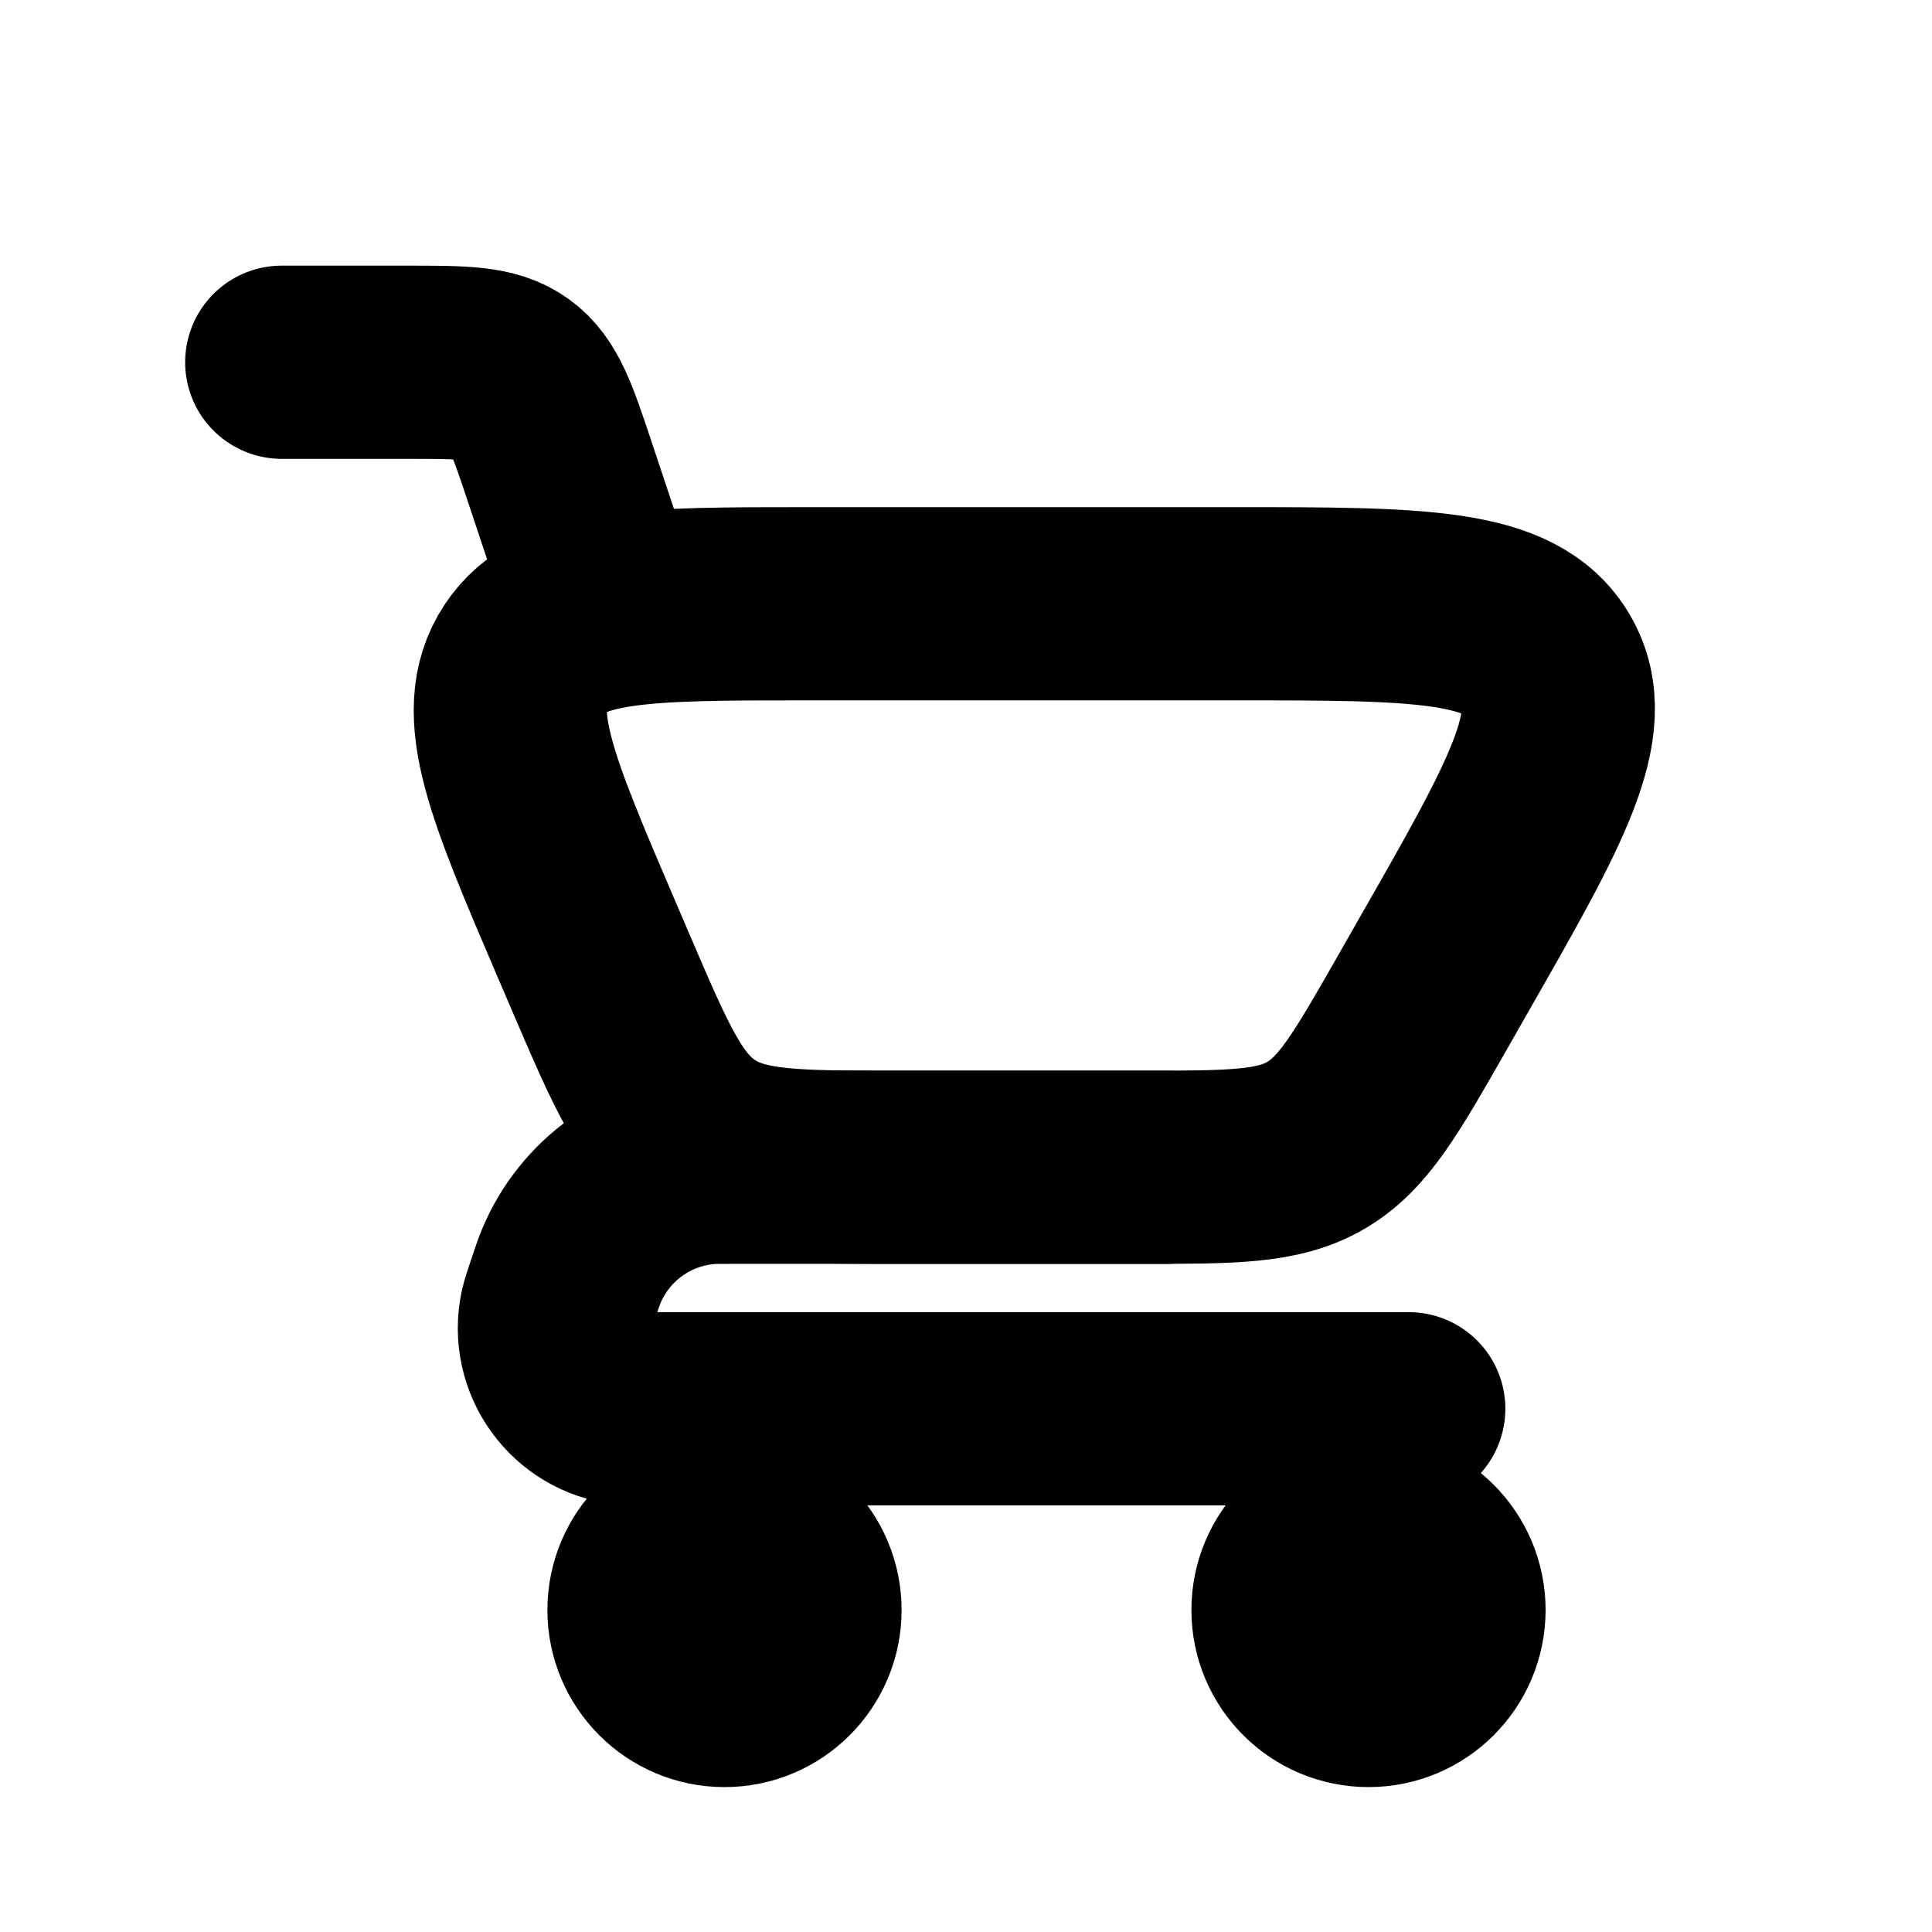
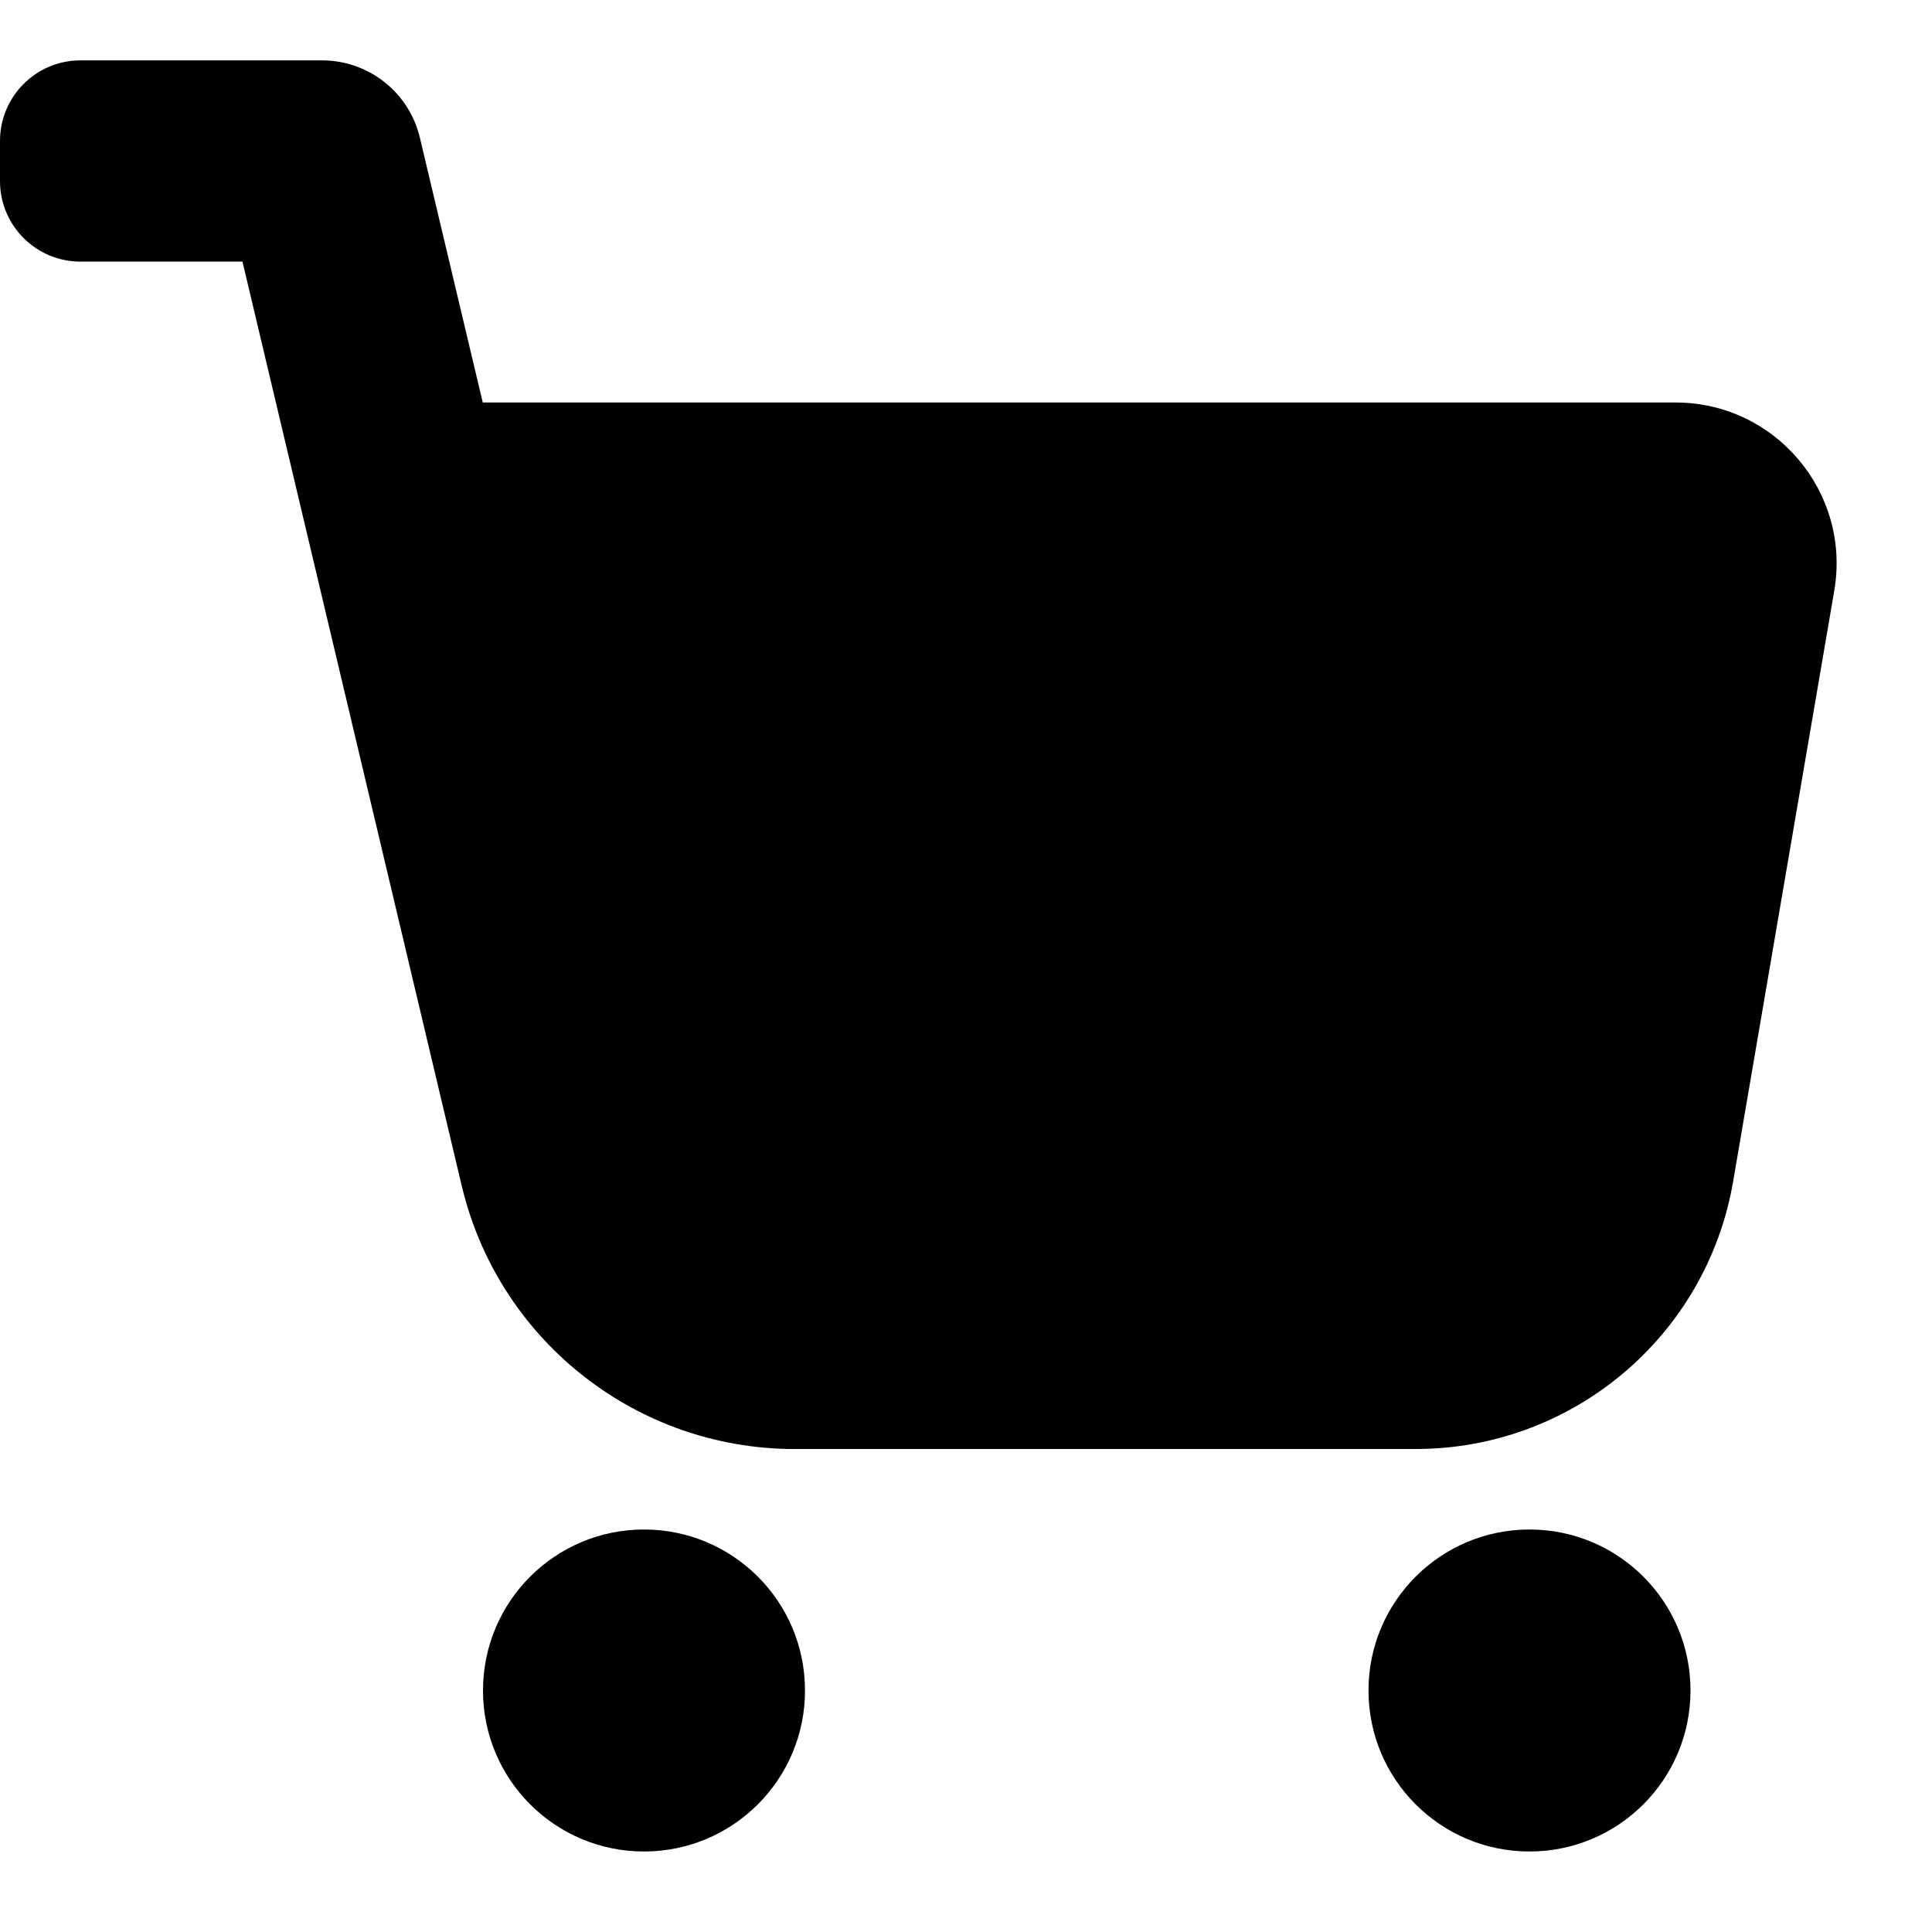
- <svg xmlns="http://www.w3.org/2000/svg" width="800px" height="800px" viewBox="0 0 24 24" fill="none" stroke="#000000" stroke-width="2.4">
-   <g id="SVGRepo_bgCarrier" stroke-width="0" />
-   <g id="SVGRepo_tracerCarrier" stroke-linecap="round" stroke-linejoin="round" />
-   <g id="SVGRepo_iconCarrier">
-     <path d="M3.5 4.5H5.058C5.754 4.5 6.102 4.5 6.364 4.689C6.626 4.878 6.736 5.208 6.956 5.868L7.5 7.5" stroke="#000000" stroke-linecap="round" />
-     <path d="M17.5 17.5H8.051C7.905 17.5 7.832 17.5 7.776 17.494C7.189 17.428 6.786 16.869 6.909 16.291C6.921 16.237 6.944 16.167 6.99 16.029V16.029C7.042 15.875 7.067 15.798 7.096 15.73C7.386 15.034 8.043 14.561 8.794 14.505C8.868 14.5 8.949 14.5 9.111 14.5H14.5" stroke="#000000" stroke-linecap="round" stroke-linejoin="round" />
-     <path d="M14.179 14.5H11.138C9.858 14.5 9.219 14.5 8.718 14.17C8.217 13.839 7.965 13.252 7.461 12.076L7.292 11.682C6.483 9.793 6.078 8.849 6.523 8.174C6.967 7.5 7.995 7.5 10.05 7.5H15.331C17.63 7.5 18.779 7.5 19.213 8.247C19.646 8.994 19.076 9.992 17.935 11.988L17.652 12.485C17.09 13.468 16.809 13.96 16.343 14.23C15.878 14.5 15.311 14.5 14.179 14.5Z" stroke="#000000" stroke-linecap="round" />
-     <circle cx="17" cy="20" r="1" fill="#000000" />
-     <circle cx="9" cy="20" r="1" fill="#000000" />
-   </g>
+ <svg xmlns="http://www.w3.org/2000/svg" width="800px" height="800px" viewBox="0 0 24 24" fill="none">
+   <path d="M4 0.75H1C0.448 0.75 0 1.198 0 1.75V2.25C0 2.802 0.448 3.25 1 3.25H3.012L5.736 14.731C6.183 16.613 7.841 17.951 9.765 17.999V18H17.587C19.536 18 21.201 16.596 21.53 14.675L22.786 7.337C22.995 6.116 22.054 5 20.814 5H5.997L5.216 1.711C5.083 1.148 4.579 0.75 4 0.75Z" fill="#000000" />
+   <path d="M10 21C10 22.105 9.105 23 8 23C6.895 23 6 22.105 6 21C6 19.895 6.895 19 8 19C9.105 19 10 19.895 10 21Z" fill="#000000" />
+   <path d="M21 21C21 22.105 20.105 23 19 23C17.895 23 17 22.105 17 21C17 19.895 17.895 19 19 19C20.105 19 21 19.895 21 21Z" fill="#000000" />
</svg>
